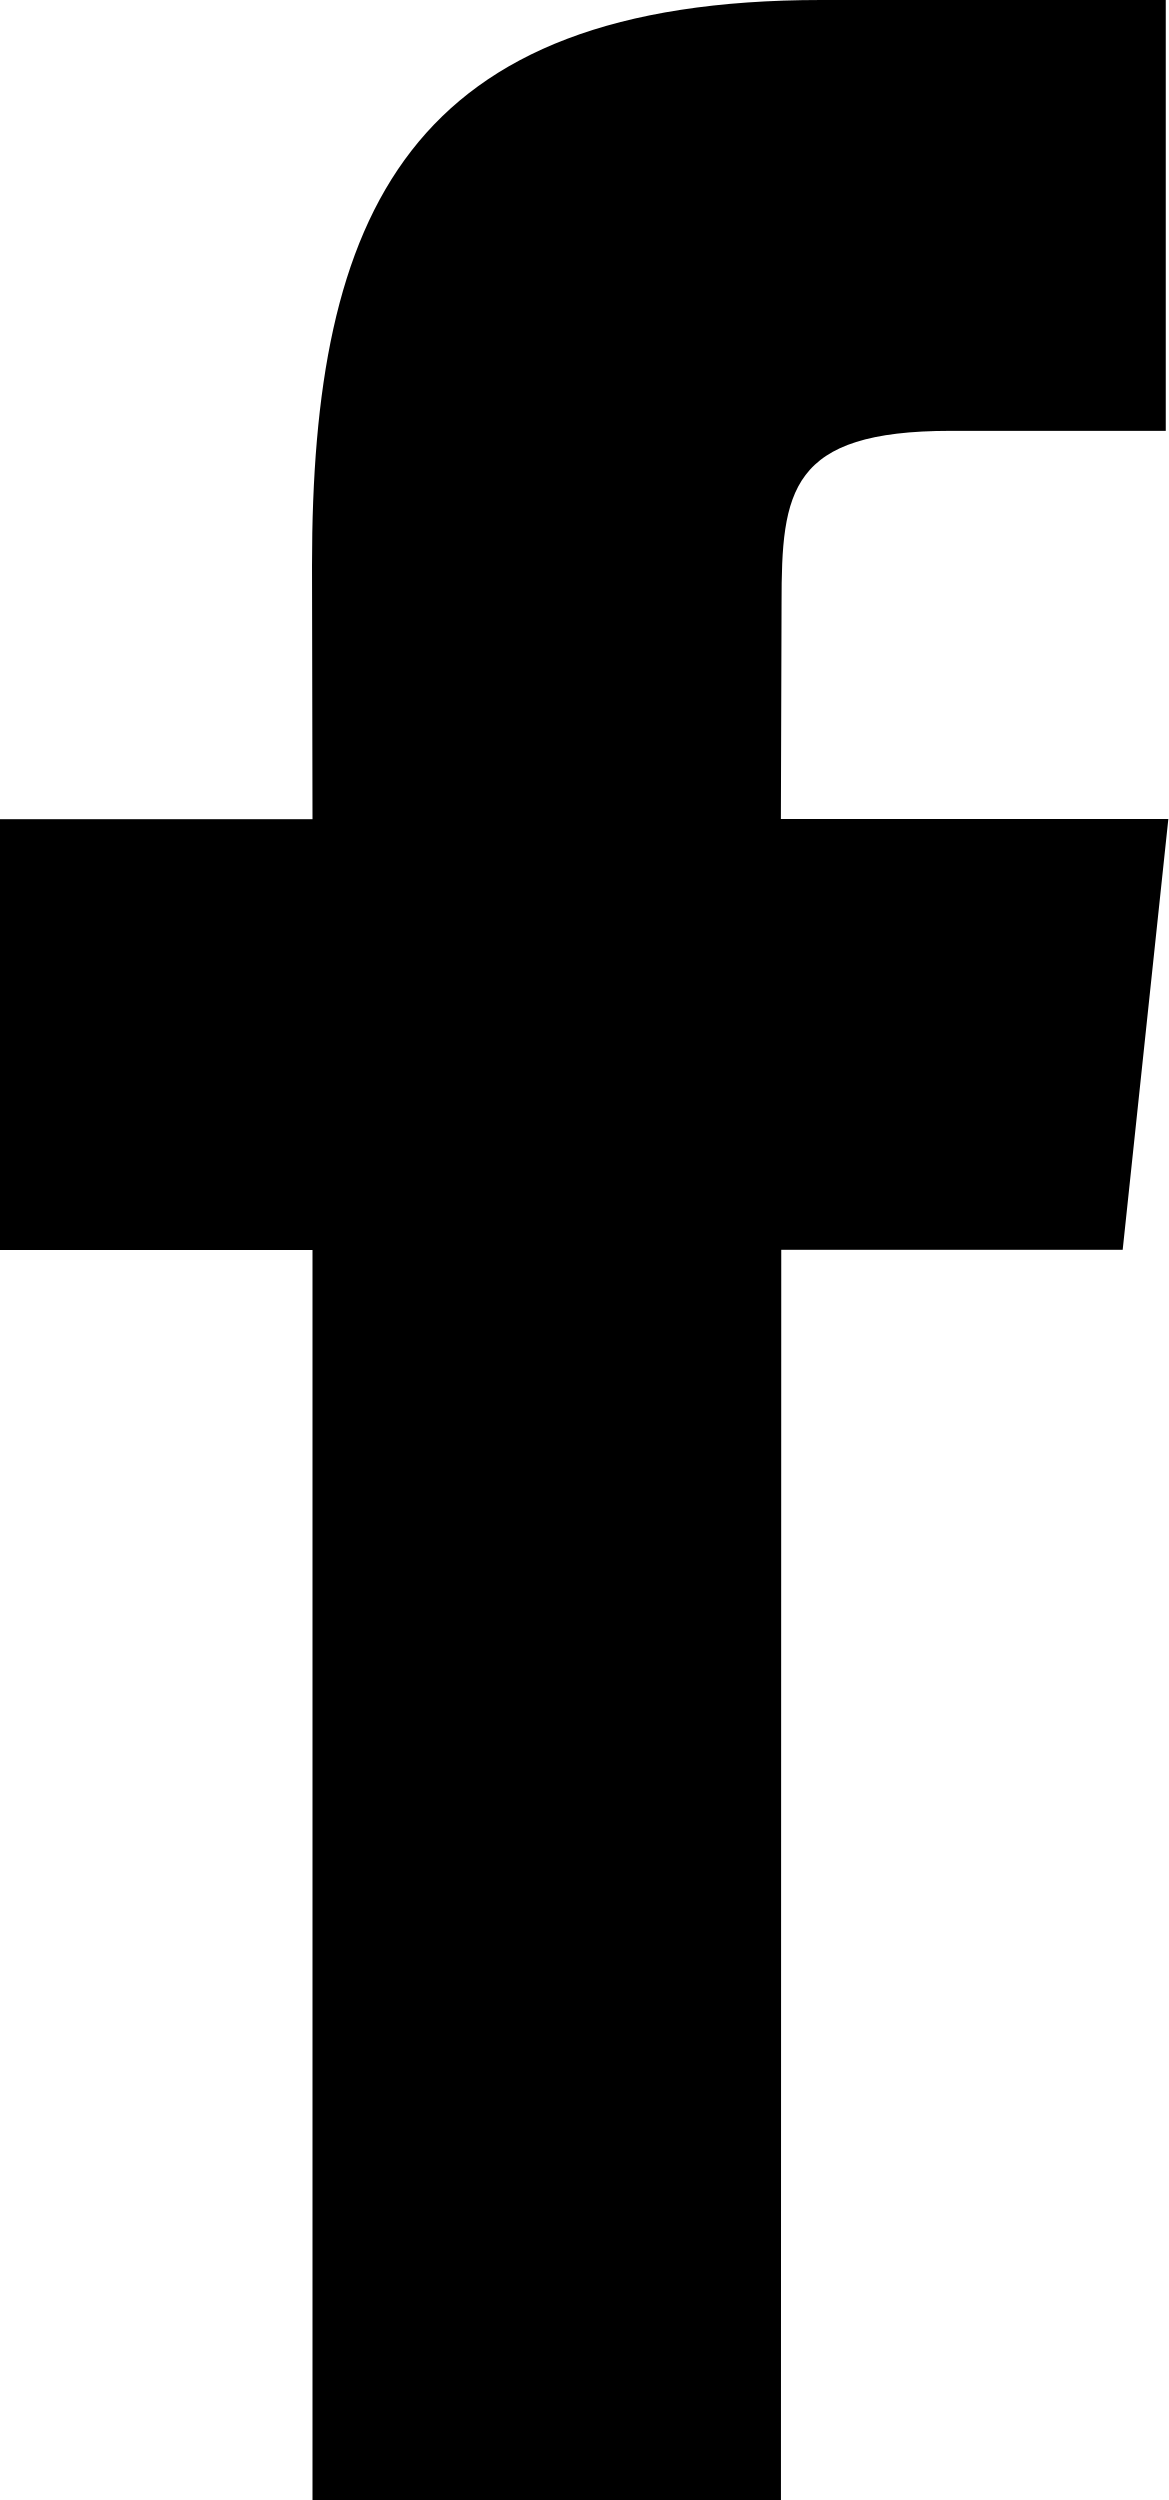
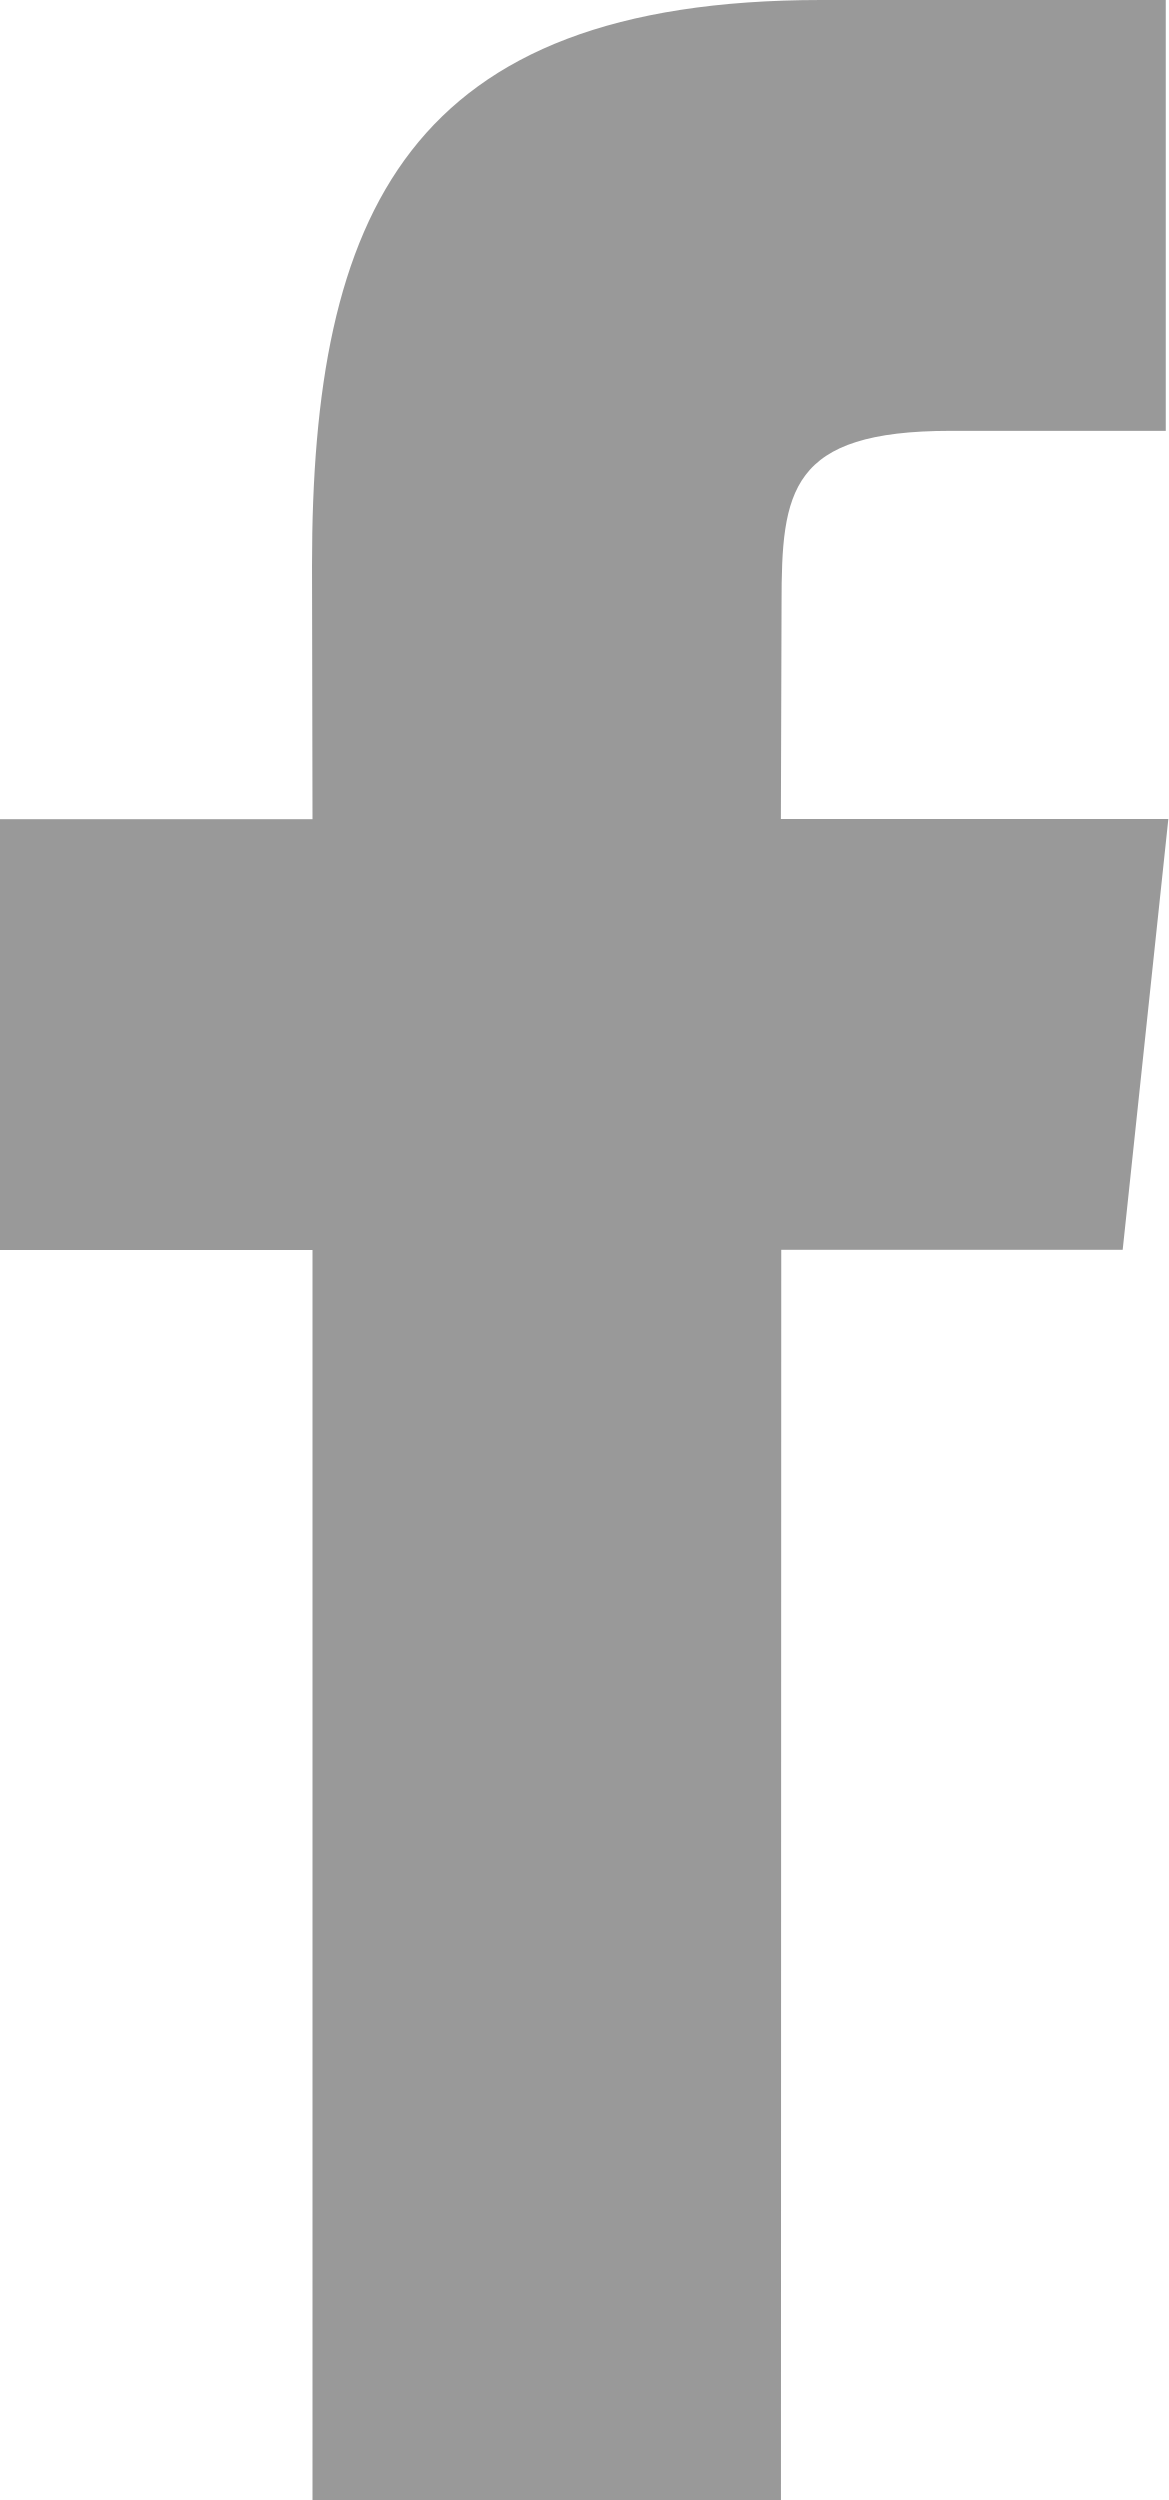
<svg xmlns="http://www.w3.org/2000/svg" viewBox="0 0 191.42 409.6">
-   <g id="Слой_2" data-name="Слой 2">
-     <g id="Слой_1-2" data-name="Слой 1">
-       <path d="M127.95,409.6H51.2V204.8H0V134.22l51.2,0-.08-41.58C51.12,35,66.73,0,134.55,0H191V70.59H155.73c-26.41,0-27.68,9.86-27.68,28.27l-.11,35.33h63.48l-7.48,70.58-55.94,0Z" />
-     </g>
-   </g>
+   <path d="M127.95,409.6H51.2V204.8H0V134.22l51.2,0-.08-41.58C51.12,35,66.73,0,134.55,0H191V70.59H155.73c-26.41,0-27.68,9.86-27.68,28.27l-.11,35.33h63.48l-7.48,70.58-55.94,0Z" fill="#999999" />
</svg>
